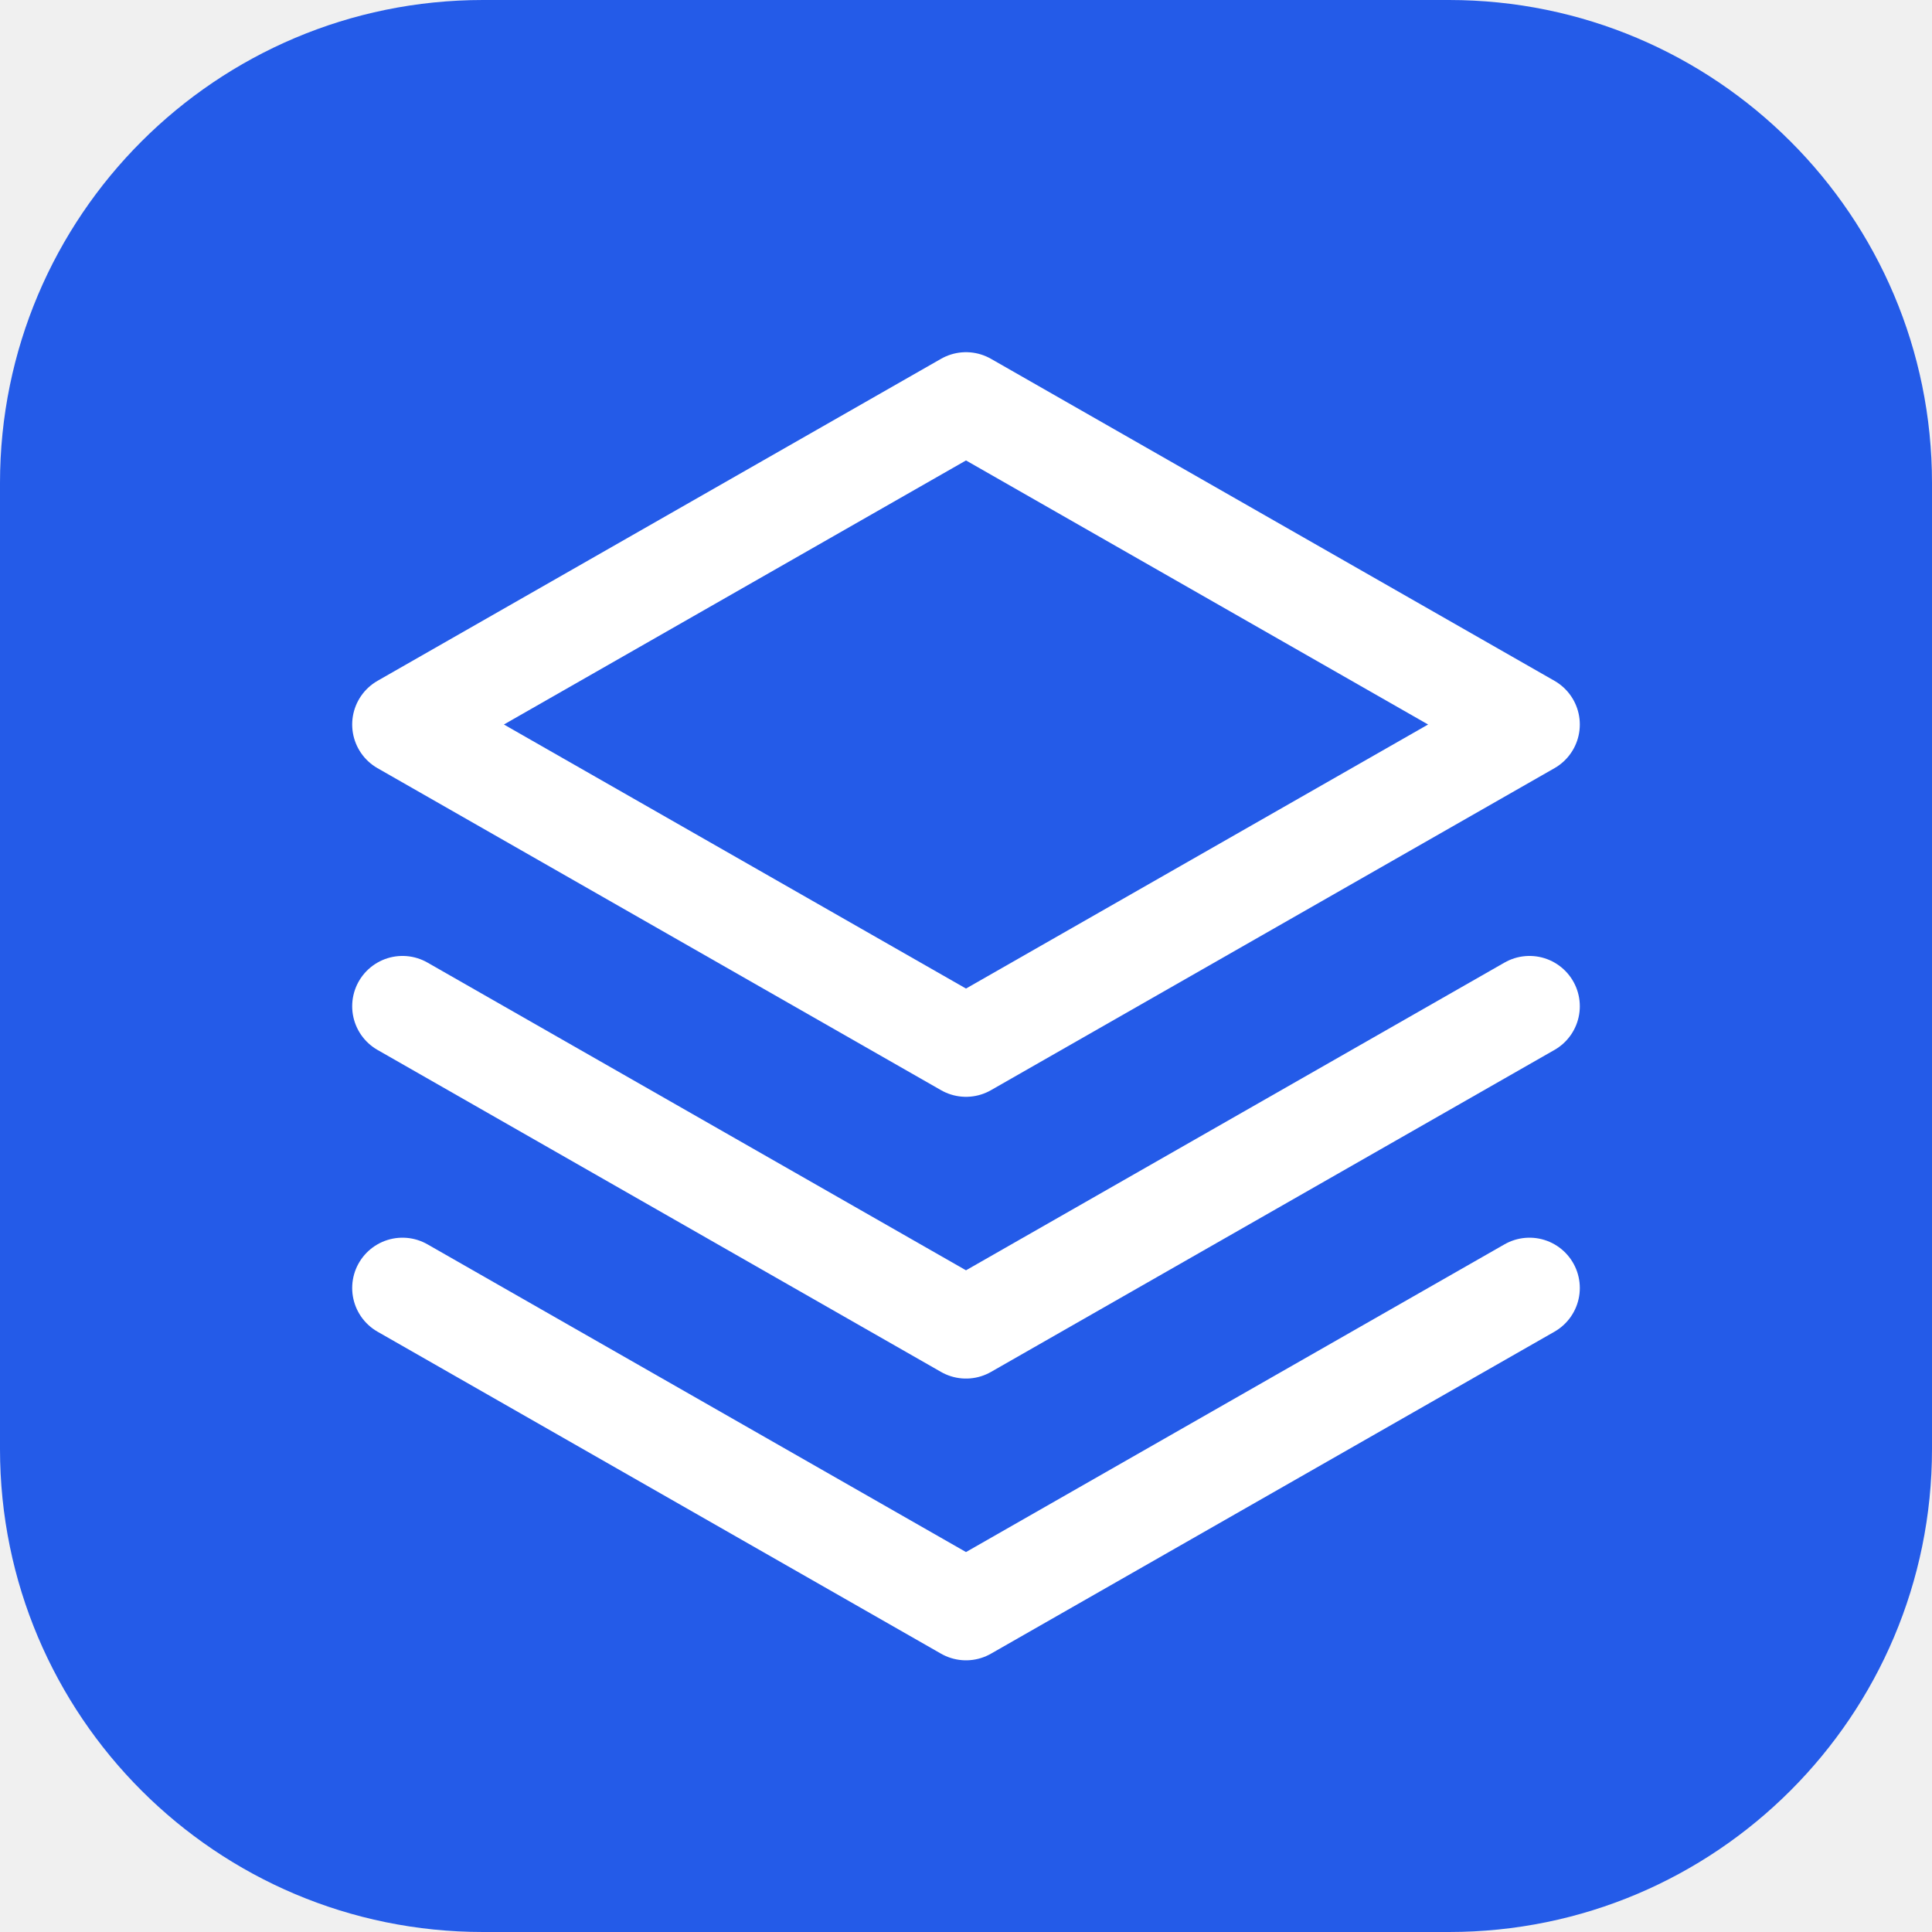
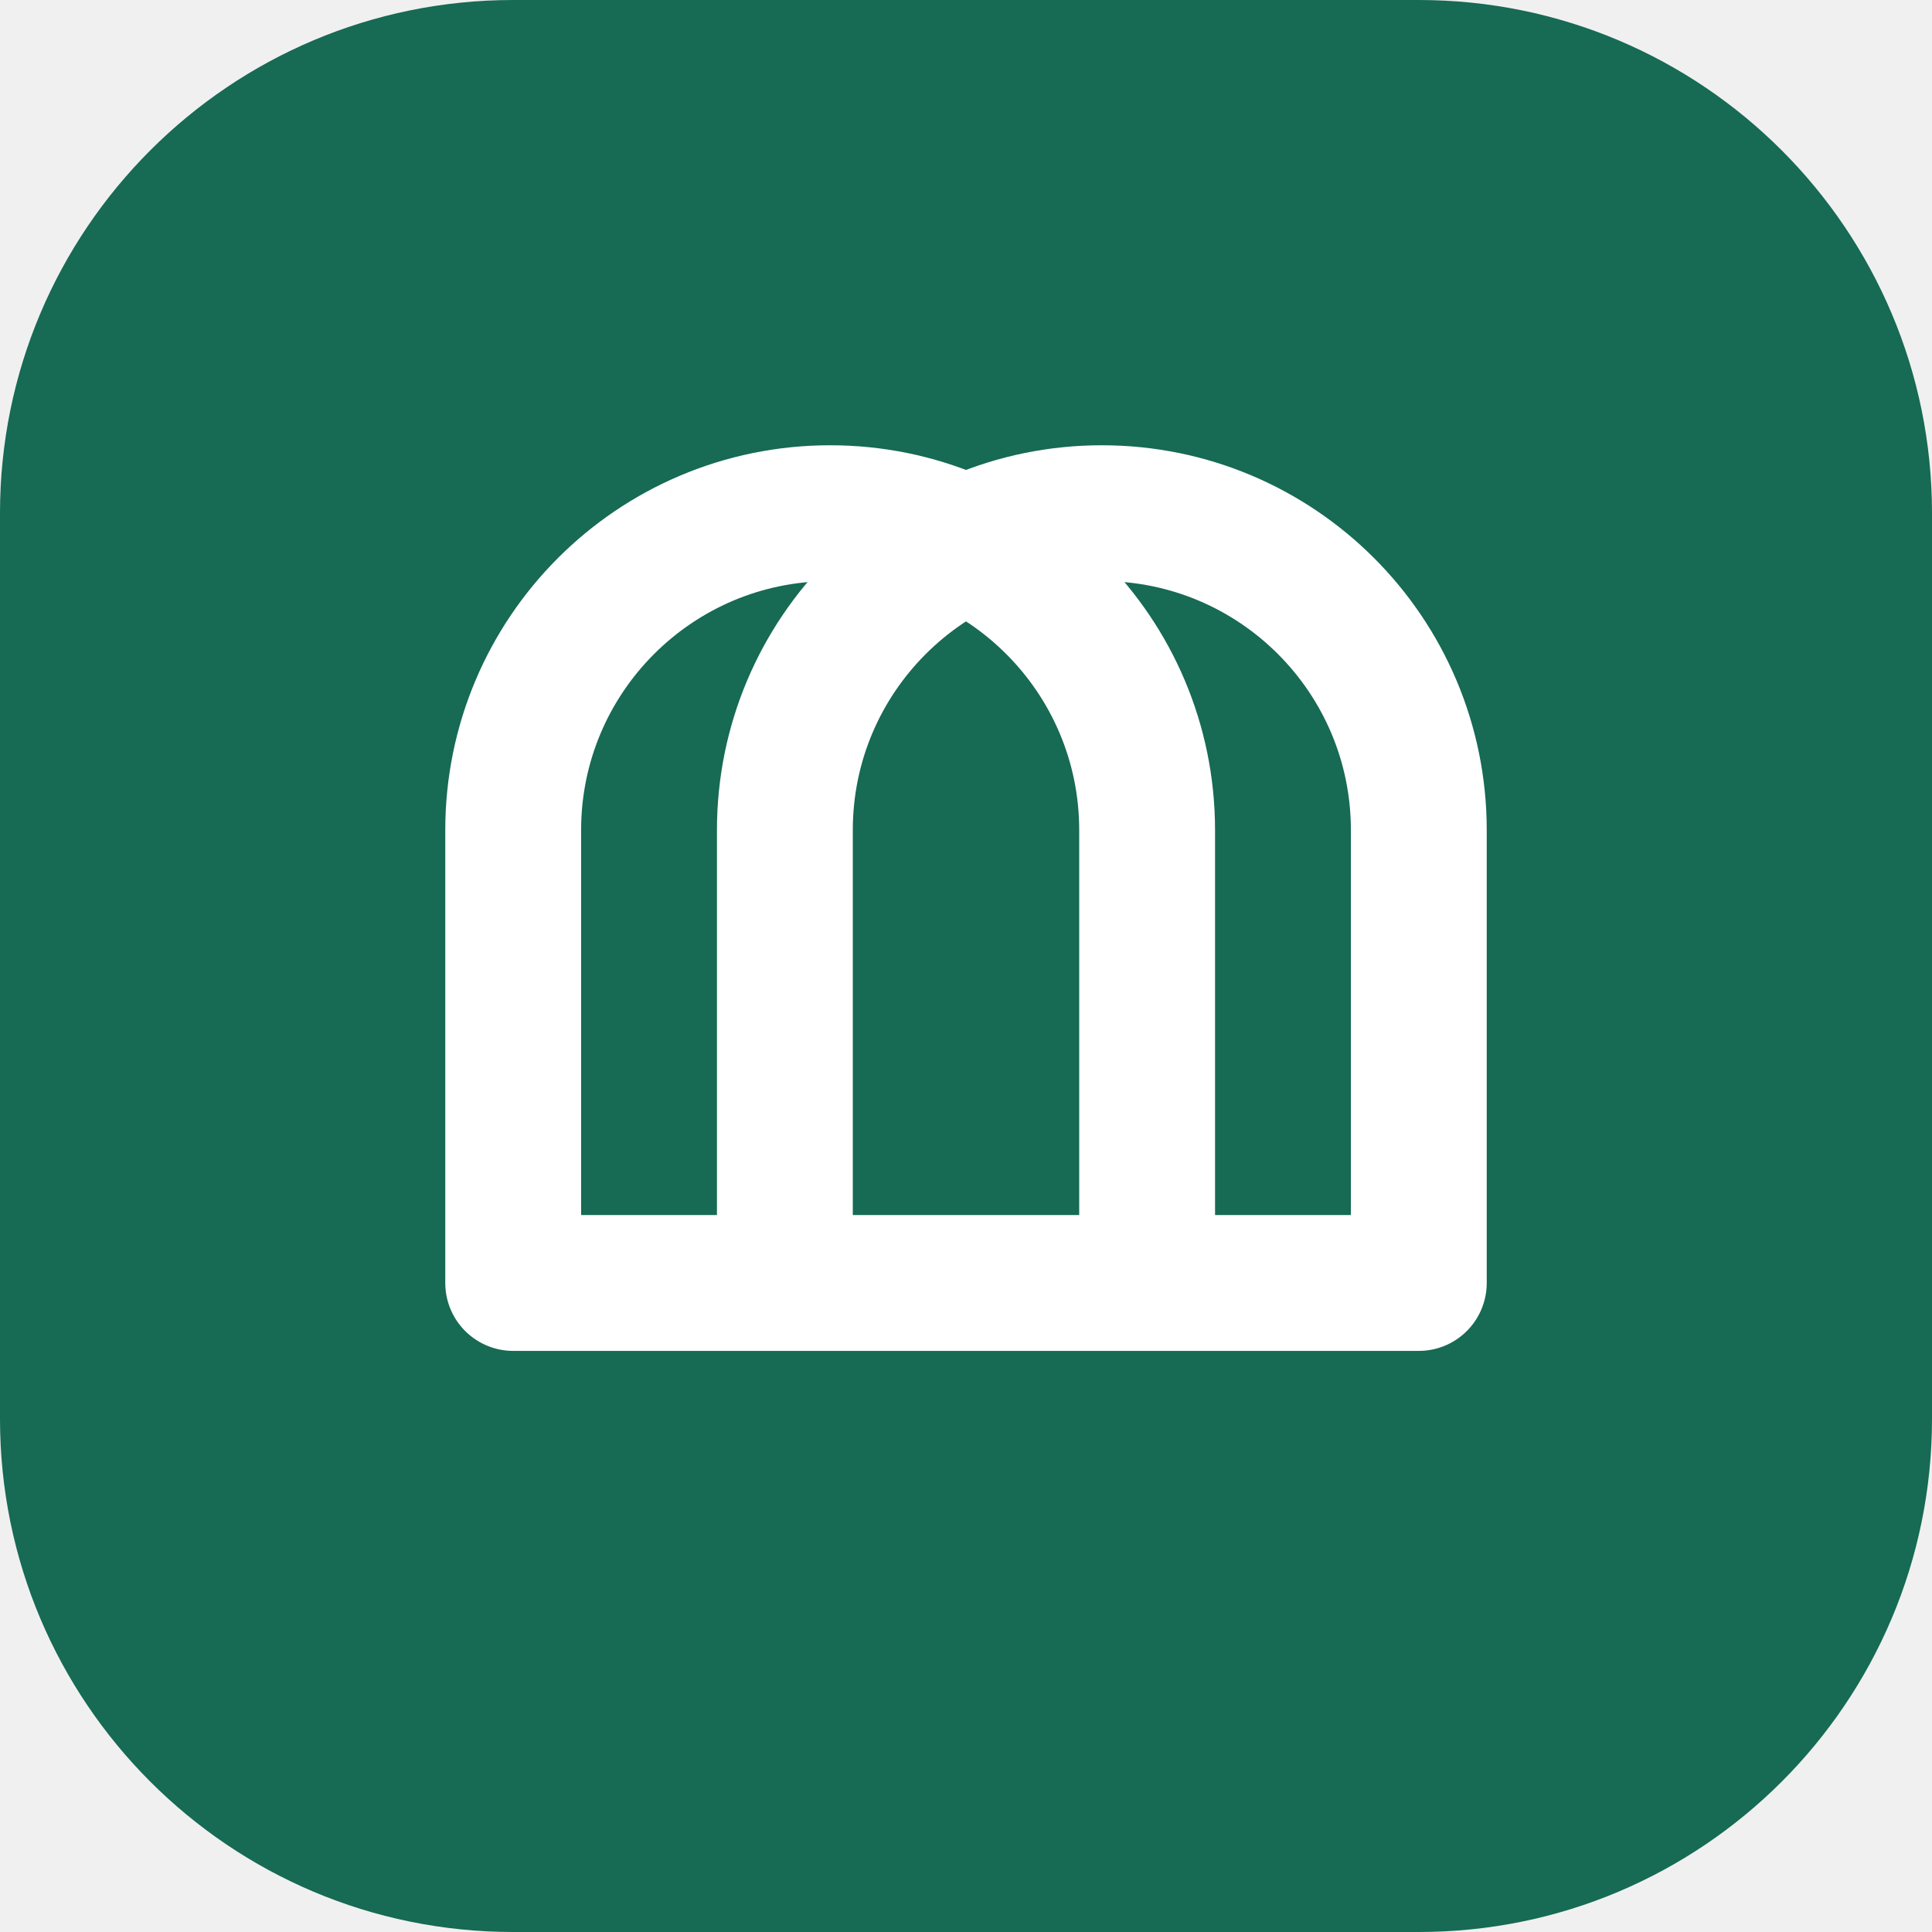
- <svg xmlns="http://www.w3.org/2000/svg" viewBox="0 0 48 48">
-   <rect width="48" height="48" rx="12" fill="#245be8" />
-   <g fill="none" stroke="white" stroke-width="2.5" stroke-linejoin="round" stroke-linecap="round">
-     <path d="m10 18 14-8 14 8-14 8-14-8Z" />
-     <path d="m10 25 14 8 14-8M10 32l14 8 14-8" />
+ <svg xmlns="http://www.w3.org/2000/svg" viewBox="0 0 64 64">
+   <rect width="64" height="64" rx="17" fill="#176a54" />
+   <g transform="translate(8 8) scale(1.5)">
+     <path d="M6 23V13a7 7 0 0 1 14 0v10M12 23V13a7 7 0 0 1 14 0v10M6 23h20" fill="none" stroke="#fff" stroke-width="3" stroke-linecap="round" />
  </g>
</svg>
